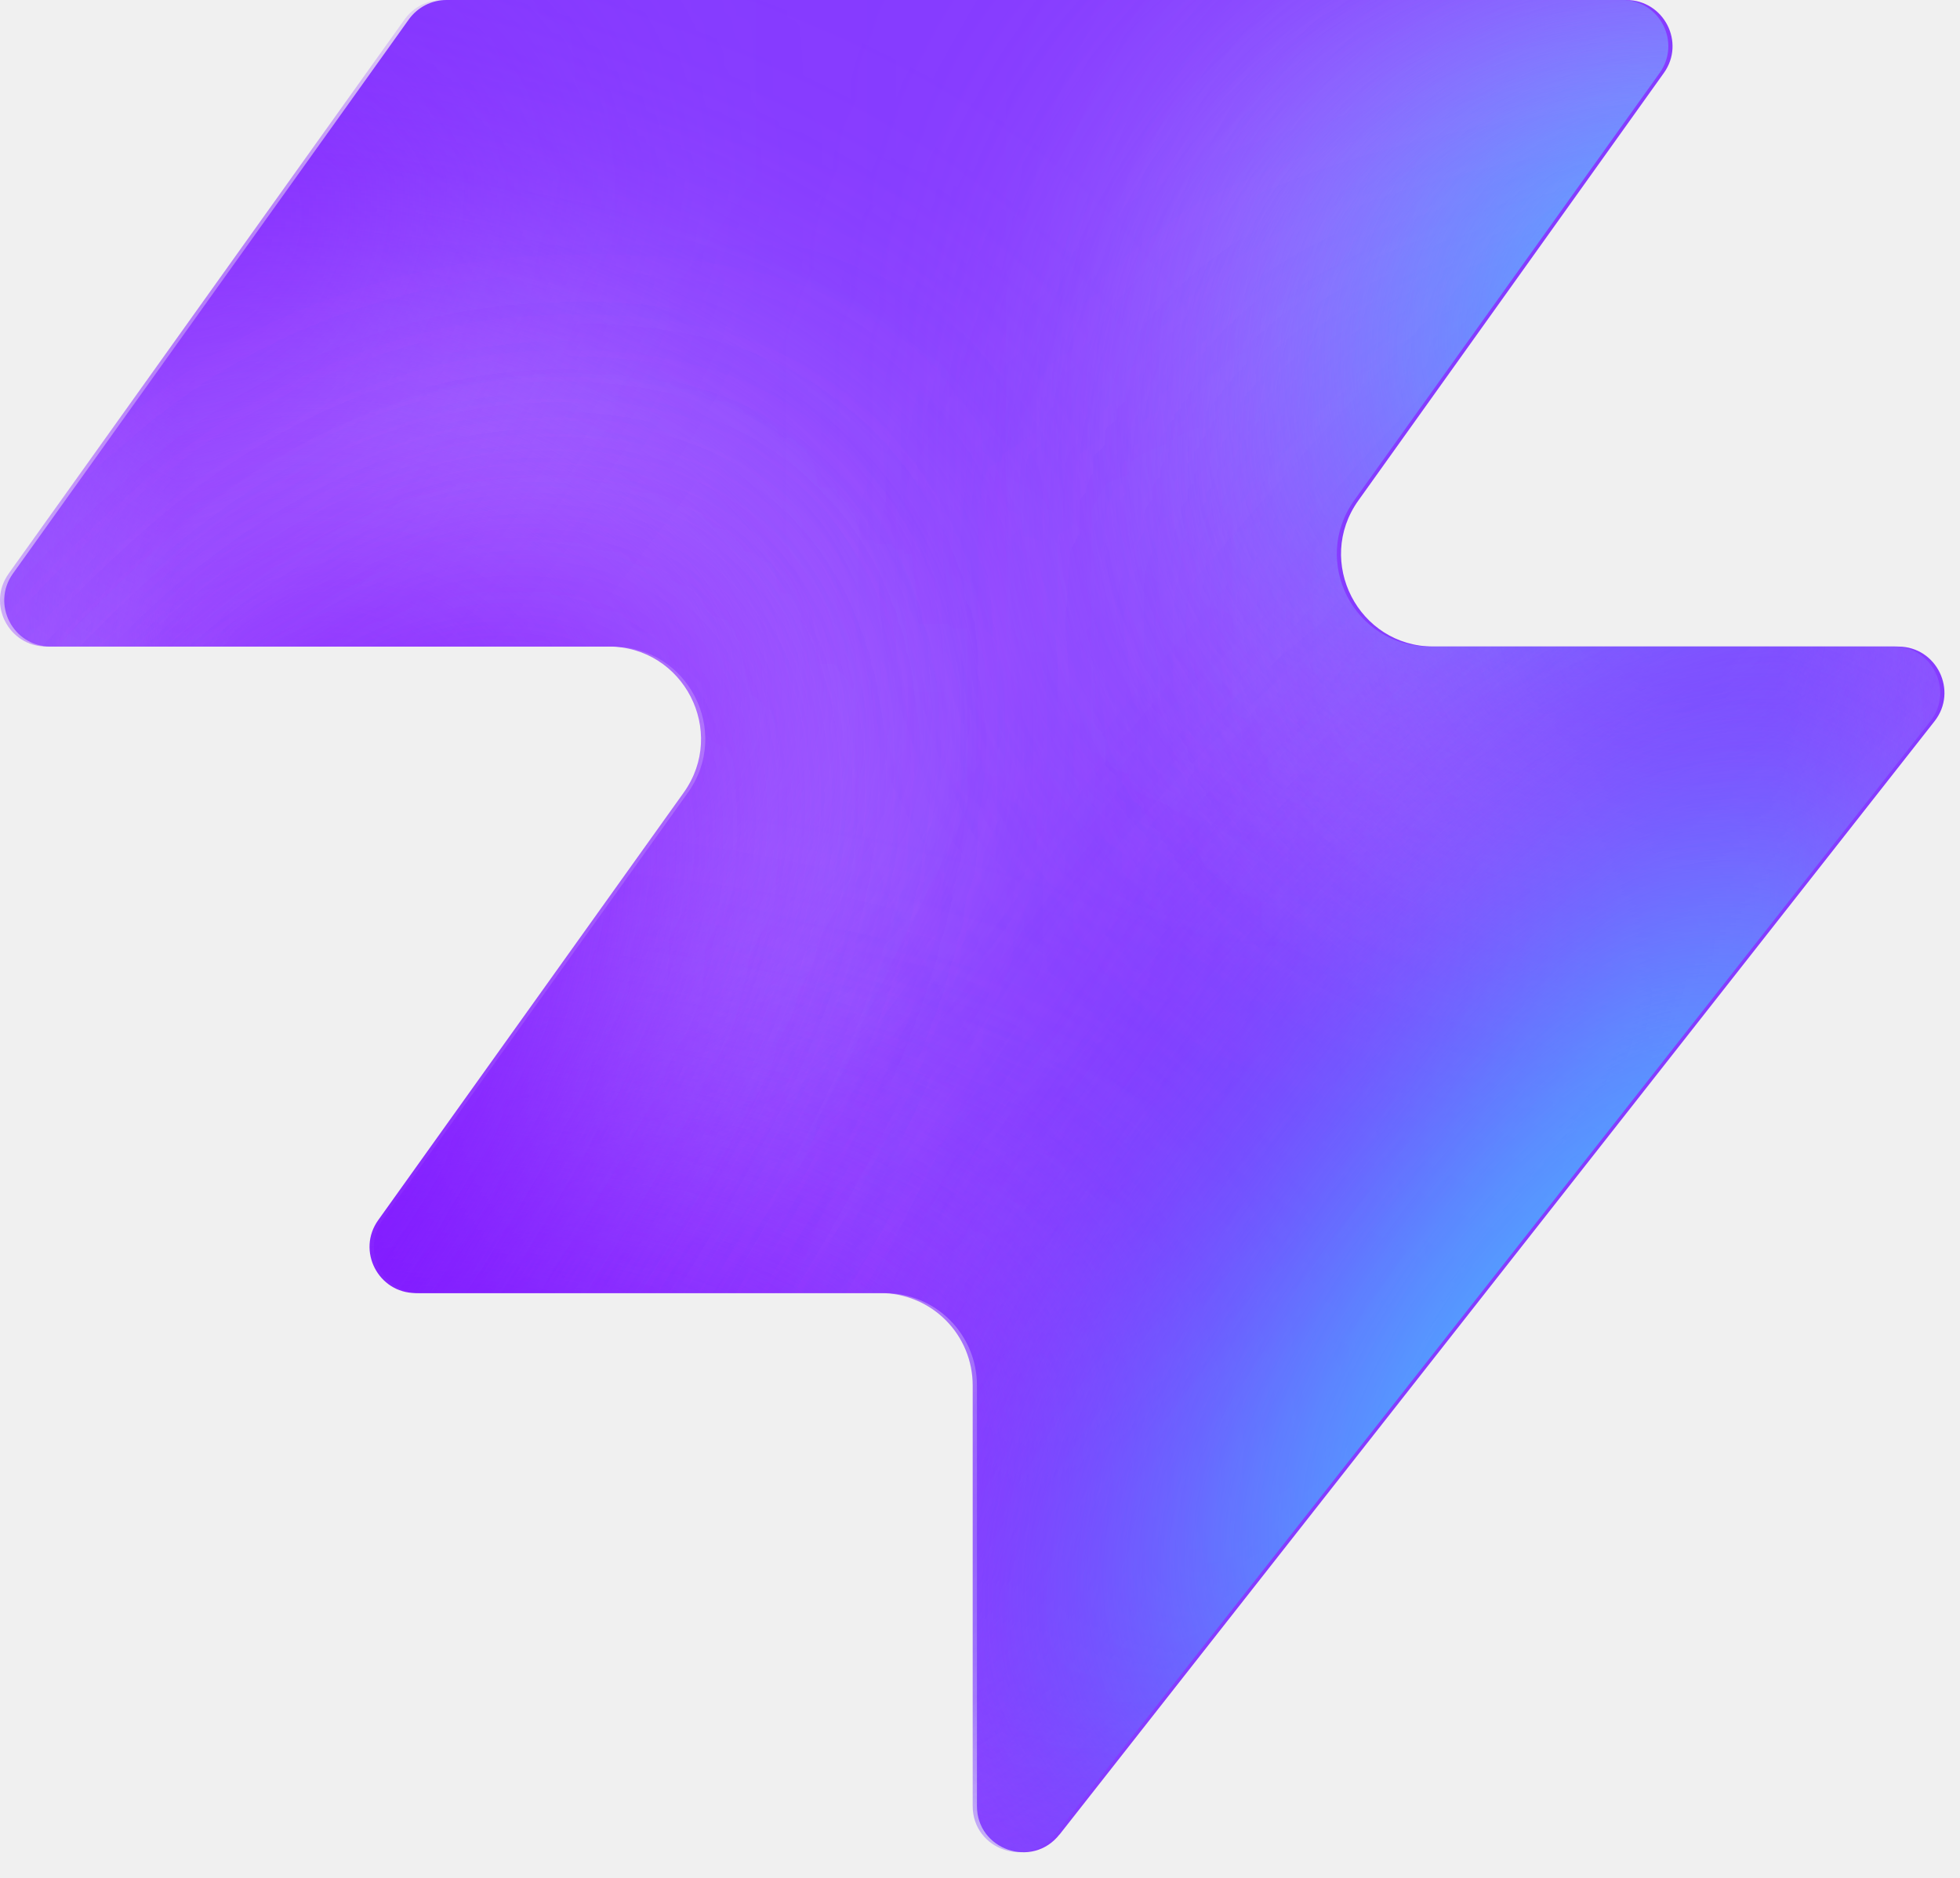
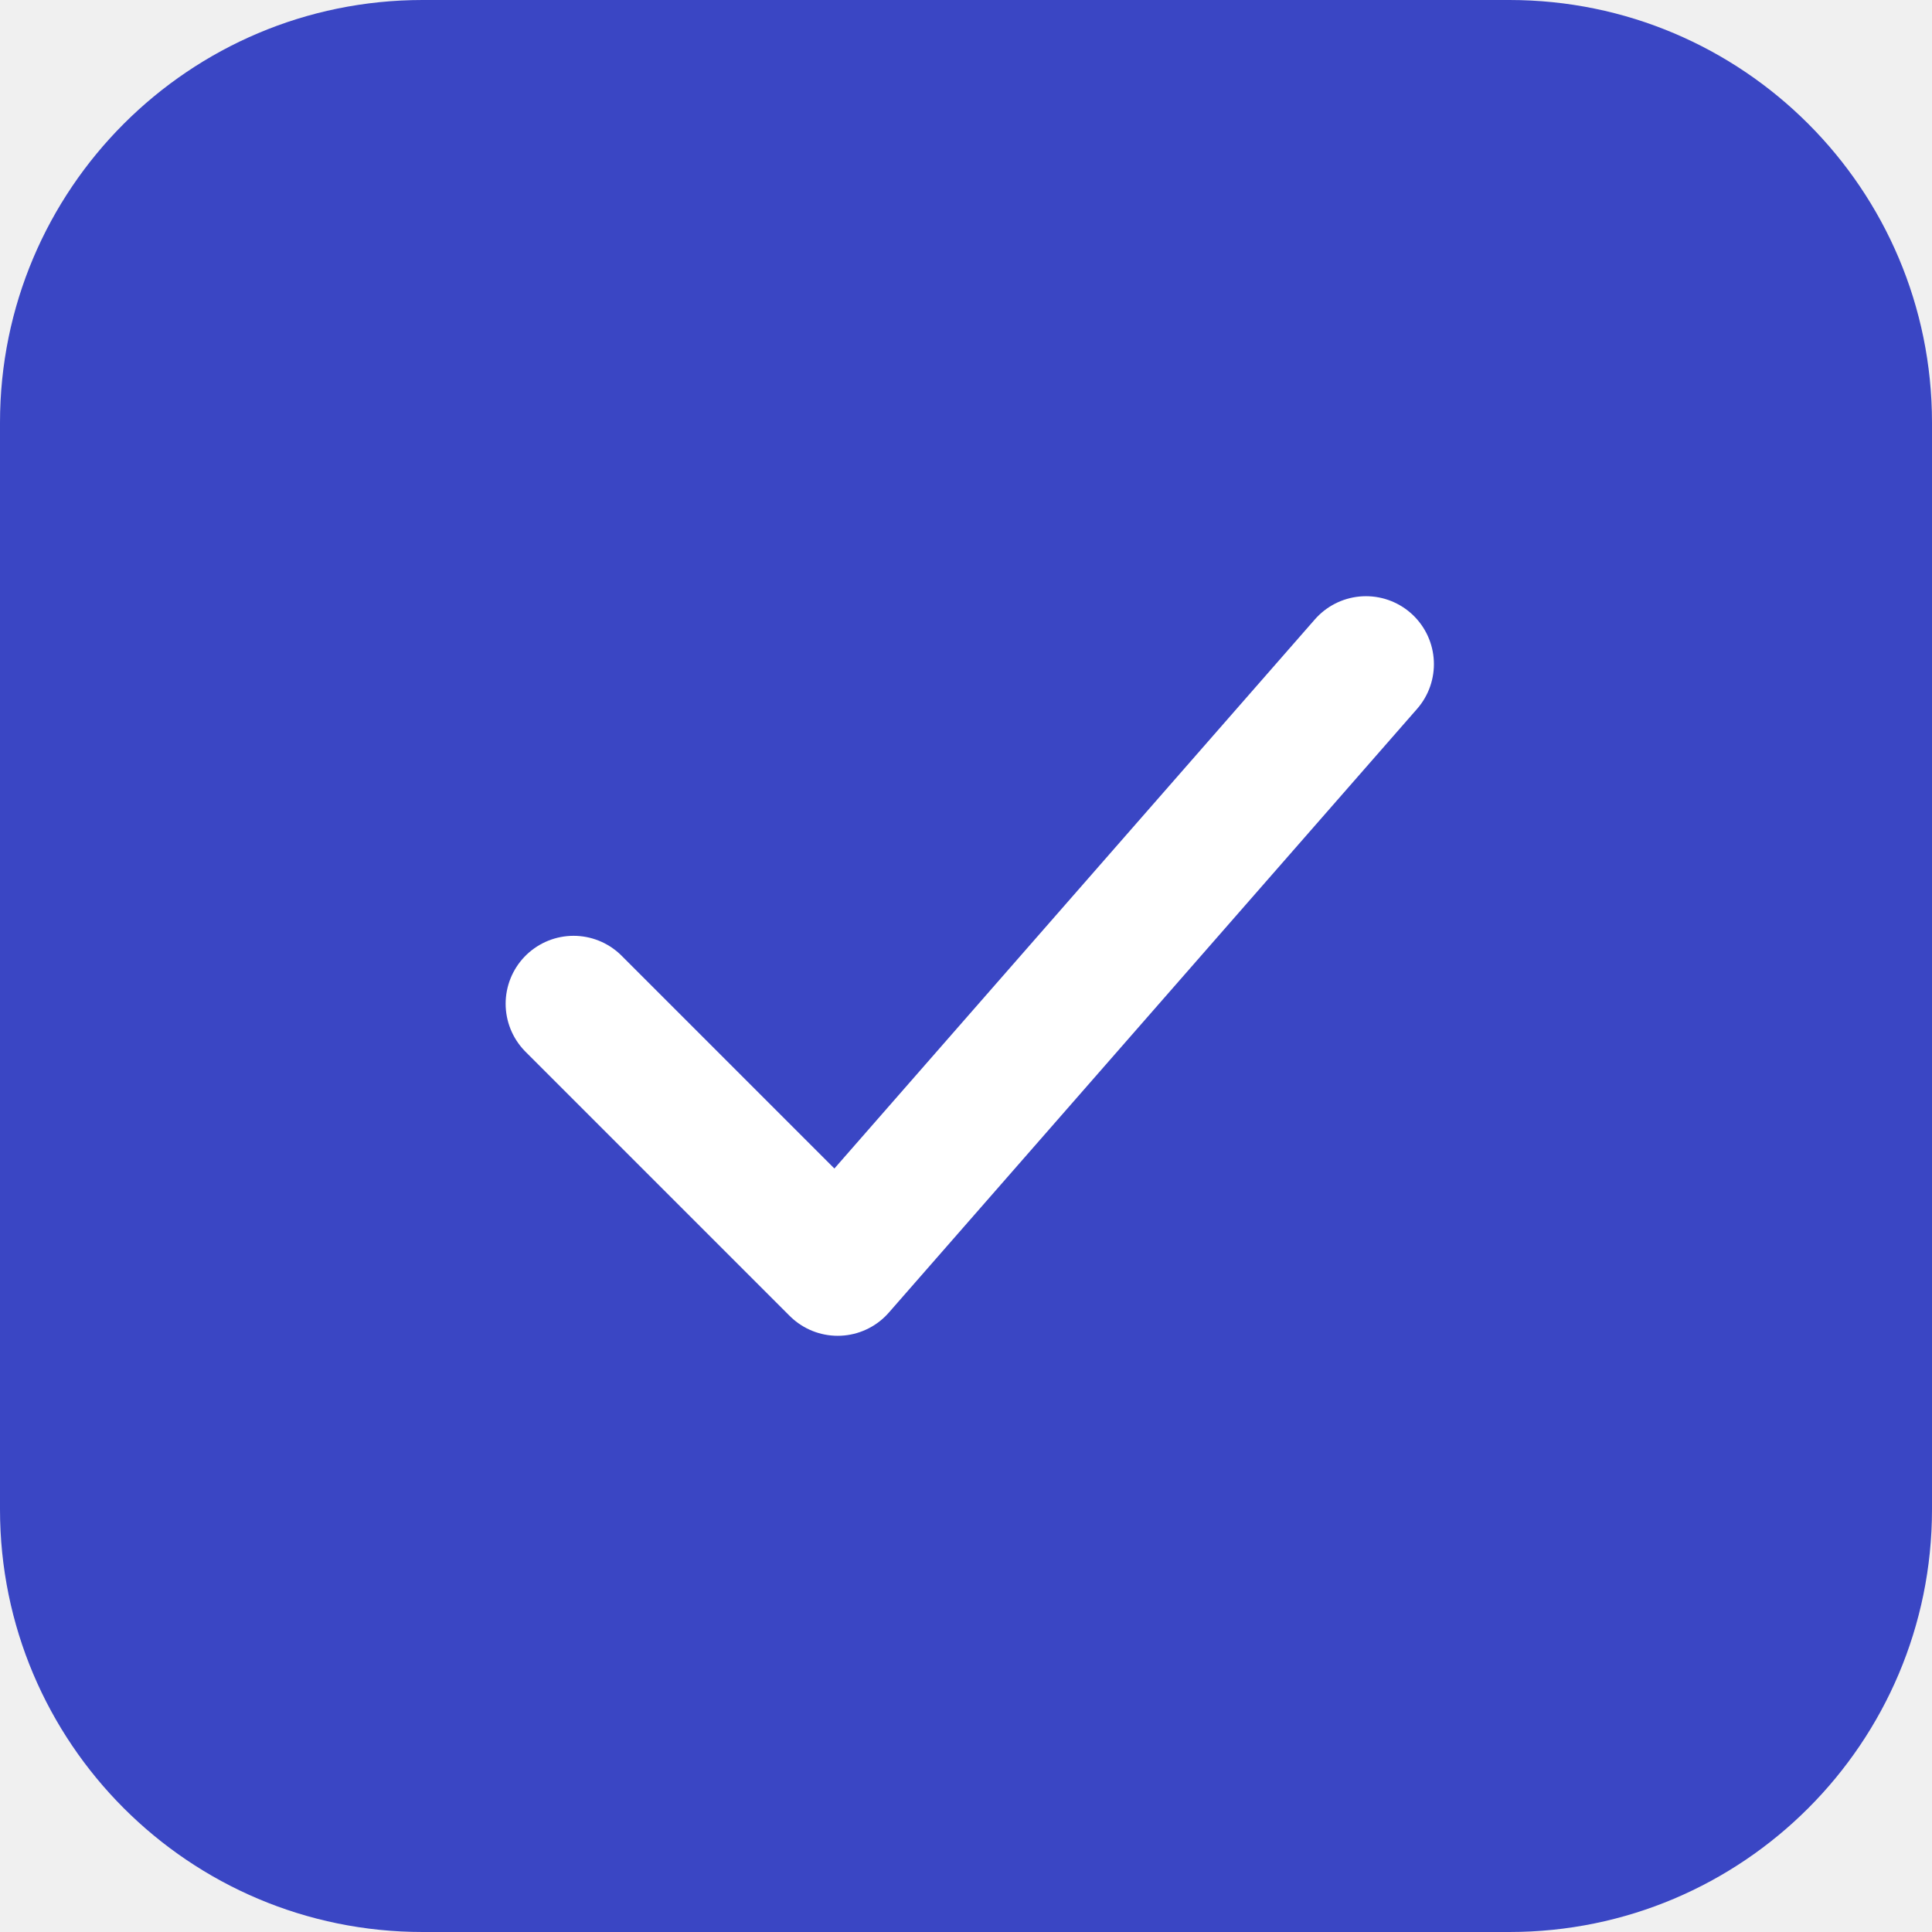
- <svg xmlns="http://www.w3.org/2000/svg" width="48" height="46" fill="none" viewBox="0 0 48 46">
-   <path fill="#863bff" d="M25.946 44.938c-.664.845-2.021.375-2.021-.698V33.937a2.26 2.26 0 0 0-2.262-2.262H10.287c-.92 0-1.456-1.04-.92-1.788l7.48-10.471c1.07-1.497 0-3.578-1.842-3.578H1.237c-.92 0-1.456-1.04-.92-1.788L10.013.474c.214-.297.556-.474.92-.474h28.894c.92 0 1.456 1.04.92 1.788l-7.48 10.471c-1.07 1.498 0 3.579 1.842 3.579h11.377c.943 0 1.473 1.088.89 1.83L25.947 44.94z" style="fill:#863bff;fill:color(display-p3 .525 .23 1);fill-opacity:1" />
-   <mask id="a" width="48" height="46" x="0" y="0" maskUnits="userSpaceOnUse" style="mask-type:alpha">
-     <path fill="#000" d="M25.842 44.938c-.664.844-2.021.375-2.021-.698V33.937a2.26 2.26 0 0 0-2.262-2.262H10.183c-.92 0-1.456-1.04-.92-1.788l7.48-10.471c1.07-1.498 0-3.579-1.842-3.579H1.133c-.92 0-1.456-1.04-.92-1.787L9.91.473c.214-.297.556-.474.92-.474h28.894c.92 0 1.456 1.04.92 1.788l-7.48 10.471c-1.07 1.498 0 3.578 1.842 3.578h11.377c.943 0 1.473 1.088.89 1.832L25.843 44.94z" style="fill:#000;fill-opacity:1" />
-   </mask>
-   <g mask="url(#a)">
-     <g filter="url(#b)">
-       <ellipse cx="5.508" cy="14.704" fill="#ede6ff" rx="5.508" ry="14.704" style="fill:#ede6ff;fill:color(display-p3 .927 .903 1);fill-opacity:1" transform="matrix(.00324 1 1 -.00324 -4.47 31.516)" />
-     </g>
-     <g filter="url(#c)">
-       <ellipse cx="10.399" cy="29.851" fill="#ede6ff" rx="10.399" ry="29.851" style="fill:#ede6ff;fill:color(display-p3 .927 .903 1);fill-opacity:1" transform="matrix(.00324 1 1 -.00324 -39.328 7.883)" />
-     </g>
-     <g filter="url(#d)">
-       <ellipse cx="5.508" cy="30.487" fill="#7e14ff" rx="5.508" ry="30.487" style="fill:#7e14ff;fill:color(display-p3 .492 .077 1);fill-opacity:1" transform="rotate(89.814 -25.913 -14.639)scale(1 -1)" />
-     </g>
-     <g filter="url(#e)">
-       <ellipse cx="5.508" cy="30.599" fill="#7e14ff" rx="5.508" ry="30.599" style="fill:#7e14ff;fill:color(display-p3 .492 .077 1);fill-opacity:1" transform="rotate(89.814 -32.644 -3.334)scale(1 -1)" />
-     </g>
-     <g filter="url(#f)">
-       <ellipse cx="5.508" cy="30.599" fill="#7e14ff" rx="5.508" ry="30.599" style="fill:#7e14ff;fill:color(display-p3 .492 .077 1);fill-opacity:1" transform="matrix(.00324 1 1 -.00324 -34.34 30.47)" />
-     </g>
-     <g filter="url(#g)">
-       <ellipse cx="14.072" cy="22.078" fill="#ede6ff" rx="14.072" ry="22.078" style="fill:#ede6ff;fill:color(display-p3 .927 .903 1);fill-opacity:1" transform="rotate(93.35 24.506 48.493)scale(-1 1)" />
-     </g>
-     <g filter="url(#h)">
-       <ellipse cx="3.47" cy="21.501" fill="#7e14ff" rx="3.47" ry="21.501" style="fill:#7e14ff;fill:color(display-p3 .492 .077 1);fill-opacity:1" transform="rotate(89.009 28.708 47.59)scale(-1 1)" />
-     </g>
-     <g filter="url(#i)">
-       <ellipse cx="3.47" cy="21.501" fill="#7e14ff" rx="3.47" ry="21.501" style="fill:#7e14ff;fill:color(display-p3 .492 .077 1);fill-opacity:1" transform="rotate(89.009 28.708 47.59)scale(-1 1)" />
-     </g>
-     <g filter="url(#j)">
-       <ellipse cx=".387" cy="8.972" fill="#7e14ff" rx="4.407" ry="29.108" style="fill:#7e14ff;fill:color(display-p3 .492 .077 1);fill-opacity:1" transform="rotate(39.51 .387 8.972)" />
-     </g>
-     <g filter="url(#k)">
-       <ellipse cx="47.523" cy="-6.092" fill="#7e14ff" rx="4.407" ry="29.108" style="fill:#7e14ff;fill:color(display-p3 .492 .077 1);fill-opacity:1" transform="rotate(37.892 47.523 -6.092)" />
-     </g>
-     <g filter="url(#l)">
-       <ellipse cx="41.412" cy="6.333" fill="#47bfff" rx="5.971" ry="9.665" style="fill:#47bfff;fill:color(display-p3 .28 .748 1);fill-opacity:1" transform="rotate(37.892 41.412 6.333)" />
-     </g>
-     <g filter="url(#m)">
-       <ellipse cx="-1.879" cy="38.332" fill="#7e14ff" rx="4.407" ry="29.108" style="fill:#7e14ff;fill:color(display-p3 .492 .077 1);fill-opacity:1" transform="rotate(37.892 -1.88 38.332)" />
-     </g>
-     <g filter="url(#n)">
-       <ellipse cx="-1.879" cy="38.332" fill="#7e14ff" rx="4.407" ry="29.108" style="fill:#7e14ff;fill:color(display-p3 .492 .077 1);fill-opacity:1" transform="rotate(37.892 -1.88 38.332)" />
-     </g>
-     <g filter="url(#o)">
-       <ellipse cx="35.651" cy="29.907" fill="#7e14ff" rx="4.407" ry="29.108" style="fill:#7e14ff;fill:color(display-p3 .492 .077 1);fill-opacity:1" transform="rotate(37.892 35.651 29.907)" />
-     </g>
-     <g filter="url(#p)">
-       <ellipse cx="38.418" cy="32.4" fill="#47bfff" rx="5.971" ry="15.297" style="fill:#47bfff;fill:color(display-p3 .28 .748 1);fill-opacity:1" transform="rotate(37.892 38.418 32.4)" />
-     </g>
-   </g>
-   <defs>
-     <filter id="b" width="60.045" height="41.654" x="-19.77" y="16.149" color-interpolation-filters="sRGB" filterUnits="userSpaceOnUse">
-       <feFlood flood-opacity="0" result="BackgroundImageFix" />
-       <feBlend in="SourceGraphic" in2="BackgroundImageFix" result="shape" />
-       <feGaussianBlur result="effect1_foregroundBlur_2002_17158" stdDeviation="7.659" />
-     </filter>
-     <filter id="c" width="90.34" height="51.437" x="-54.613" y="-7.533" color-interpolation-filters="sRGB" filterUnits="userSpaceOnUse">
-       <feFlood flood-opacity="0" result="BackgroundImageFix" />
-       <feBlend in="SourceGraphic" in2="BackgroundImageFix" result="shape" />
-       <feGaussianBlur result="effect1_foregroundBlur_2002_17158" stdDeviation="7.659" />
-     </filter>
-     <filter id="d" width="79.355" height="29.4" x="-49.64" y="2.03" color-interpolation-filters="sRGB" filterUnits="userSpaceOnUse">
-       <feFlood flood-opacity="0" result="BackgroundImageFix" />
-       <feBlend in="SourceGraphic" in2="BackgroundImageFix" result="shape" />
-       <feGaussianBlur result="effect1_foregroundBlur_2002_17158" stdDeviation="4.596" />
-     </filter>
-     <filter id="e" width="79.579" height="29.4" x="-45.045" y="20.029" color-interpolation-filters="sRGB" filterUnits="userSpaceOnUse">
-       <feFlood flood-opacity="0" result="BackgroundImageFix" />
-       <feBlend in="SourceGraphic" in2="BackgroundImageFix" result="shape" />
-       <feGaussianBlur result="effect1_foregroundBlur_2002_17158" stdDeviation="4.596" />
-     </filter>
-     <filter id="f" width="79.579" height="29.4" x="-43.513" y="21.178" color-interpolation-filters="sRGB" filterUnits="userSpaceOnUse">
-       <feFlood flood-opacity="0" result="BackgroundImageFix" />
-       <feBlend in="SourceGraphic" in2="BackgroundImageFix" result="shape" />
-       <feGaussianBlur result="effect1_foregroundBlur_2002_17158" stdDeviation="4.596" />
-     </filter>
-     <filter id="g" width="74.749" height="58.852" x="15.756" y="-17.901" color-interpolation-filters="sRGB" filterUnits="userSpaceOnUse">
-       <feFlood flood-opacity="0" result="BackgroundImageFix" />
-       <feBlend in="SourceGraphic" in2="BackgroundImageFix" result="shape" />
-       <feGaussianBlur result="effect1_foregroundBlur_2002_17158" stdDeviation="7.659" />
-     </filter>
-     <filter id="h" width="61.377" height="25.362" x="23.548" y="2.284" color-interpolation-filters="sRGB" filterUnits="userSpaceOnUse">
-       <feFlood flood-opacity="0" result="BackgroundImageFix" />
-       <feBlend in="SourceGraphic" in2="BackgroundImageFix" result="shape" />
-       <feGaussianBlur result="effect1_foregroundBlur_2002_17158" stdDeviation="4.596" />
-     </filter>
-     <filter id="i" width="61.377" height="25.362" x="23.548" y="2.284" color-interpolation-filters="sRGB" filterUnits="userSpaceOnUse">
-       <feFlood flood-opacity="0" result="BackgroundImageFix" />
-       <feBlend in="SourceGraphic" in2="BackgroundImageFix" result="shape" />
-       <feGaussianBlur result="effect1_foregroundBlur_2002_17158" stdDeviation="4.596" />
-     </filter>
-     <filter id="j" width="56.045" height="63.649" x="-27.636" y="-22.853" color-interpolation-filters="sRGB" filterUnits="userSpaceOnUse">
-       <feFlood flood-opacity="0" result="BackgroundImageFix" />
-       <feBlend in="SourceGraphic" in2="BackgroundImageFix" result="shape" />
-       <feGaussianBlur result="effect1_foregroundBlur_2002_17158" stdDeviation="4.596" />
-     </filter>
-     <filter id="k" width="54.814" height="64.646" x="20.116" y="-38.415" color-interpolation-filters="sRGB" filterUnits="userSpaceOnUse">
-       <feFlood flood-opacity="0" result="BackgroundImageFix" />
-       <feBlend in="SourceGraphic" in2="BackgroundImageFix" result="shape" />
-       <feGaussianBlur result="effect1_foregroundBlur_2002_17158" stdDeviation="4.596" />
-     </filter>
-     <filter id="l" width="33.541" height="35.313" x="24.641" y="-11.323" color-interpolation-filters="sRGB" filterUnits="userSpaceOnUse">
-       <feFlood flood-opacity="0" result="BackgroundImageFix" />
-       <feBlend in="SourceGraphic" in2="BackgroundImageFix" result="shape" />
-       <feGaussianBlur result="effect1_foregroundBlur_2002_17158" stdDeviation="4.596" />
-     </filter>
-     <filter id="m" width="54.814" height="64.646" x="-29.286" y="6.009" color-interpolation-filters="sRGB" filterUnits="userSpaceOnUse">
-       <feFlood flood-opacity="0" result="BackgroundImageFix" />
-       <feBlend in="SourceGraphic" in2="BackgroundImageFix" result="shape" />
-       <feGaussianBlur result="effect1_foregroundBlur_2002_17158" stdDeviation="4.596" />
-     </filter>
-     <filter id="n" width="54.814" height="64.646" x="-29.286" y="6.009" color-interpolation-filters="sRGB" filterUnits="userSpaceOnUse">
-       <feFlood flood-opacity="0" result="BackgroundImageFix" />
-       <feBlend in="SourceGraphic" in2="BackgroundImageFix" result="shape" />
-       <feGaussianBlur result="effect1_foregroundBlur_2002_17158" stdDeviation="4.596" />
-     </filter>
-     <filter id="o" width="54.814" height="64.646" x="8.244" y="-2.416" color-interpolation-filters="sRGB" filterUnits="userSpaceOnUse">
-       <feFlood flood-opacity="0" result="BackgroundImageFix" />
-       <feBlend in="SourceGraphic" in2="BackgroundImageFix" result="shape" />
-       <feGaussianBlur result="effect1_foregroundBlur_2002_17158" stdDeviation="4.596" />
-     </filter>
-     <filter id="p" width="39.409" height="43.623" x="18.713" y="10.588" color-interpolation-filters="sRGB" filterUnits="userSpaceOnUse">
-       <feFlood flood-opacity="0" result="BackgroundImageFix" />
-       <feBlend in="SourceGraphic" in2="BackgroundImageFix" result="shape" />
-       <feGaussianBlur result="effect1_foregroundBlur_2002_17158" stdDeviation="4.596" />
-     </filter>
-   </defs>
+ <svg xmlns="http://www.w3.org/2000/svg" viewBox="0 0 512 512">
+   <rect width="512" height="512" rx="112" fill="#3a46c4" />
+   <path d="M152 266l70 70 140-160" fill="none" stroke="#fff" stroke-width="36" stroke-linecap="round" stroke-linejoin="round" />
</svg>
